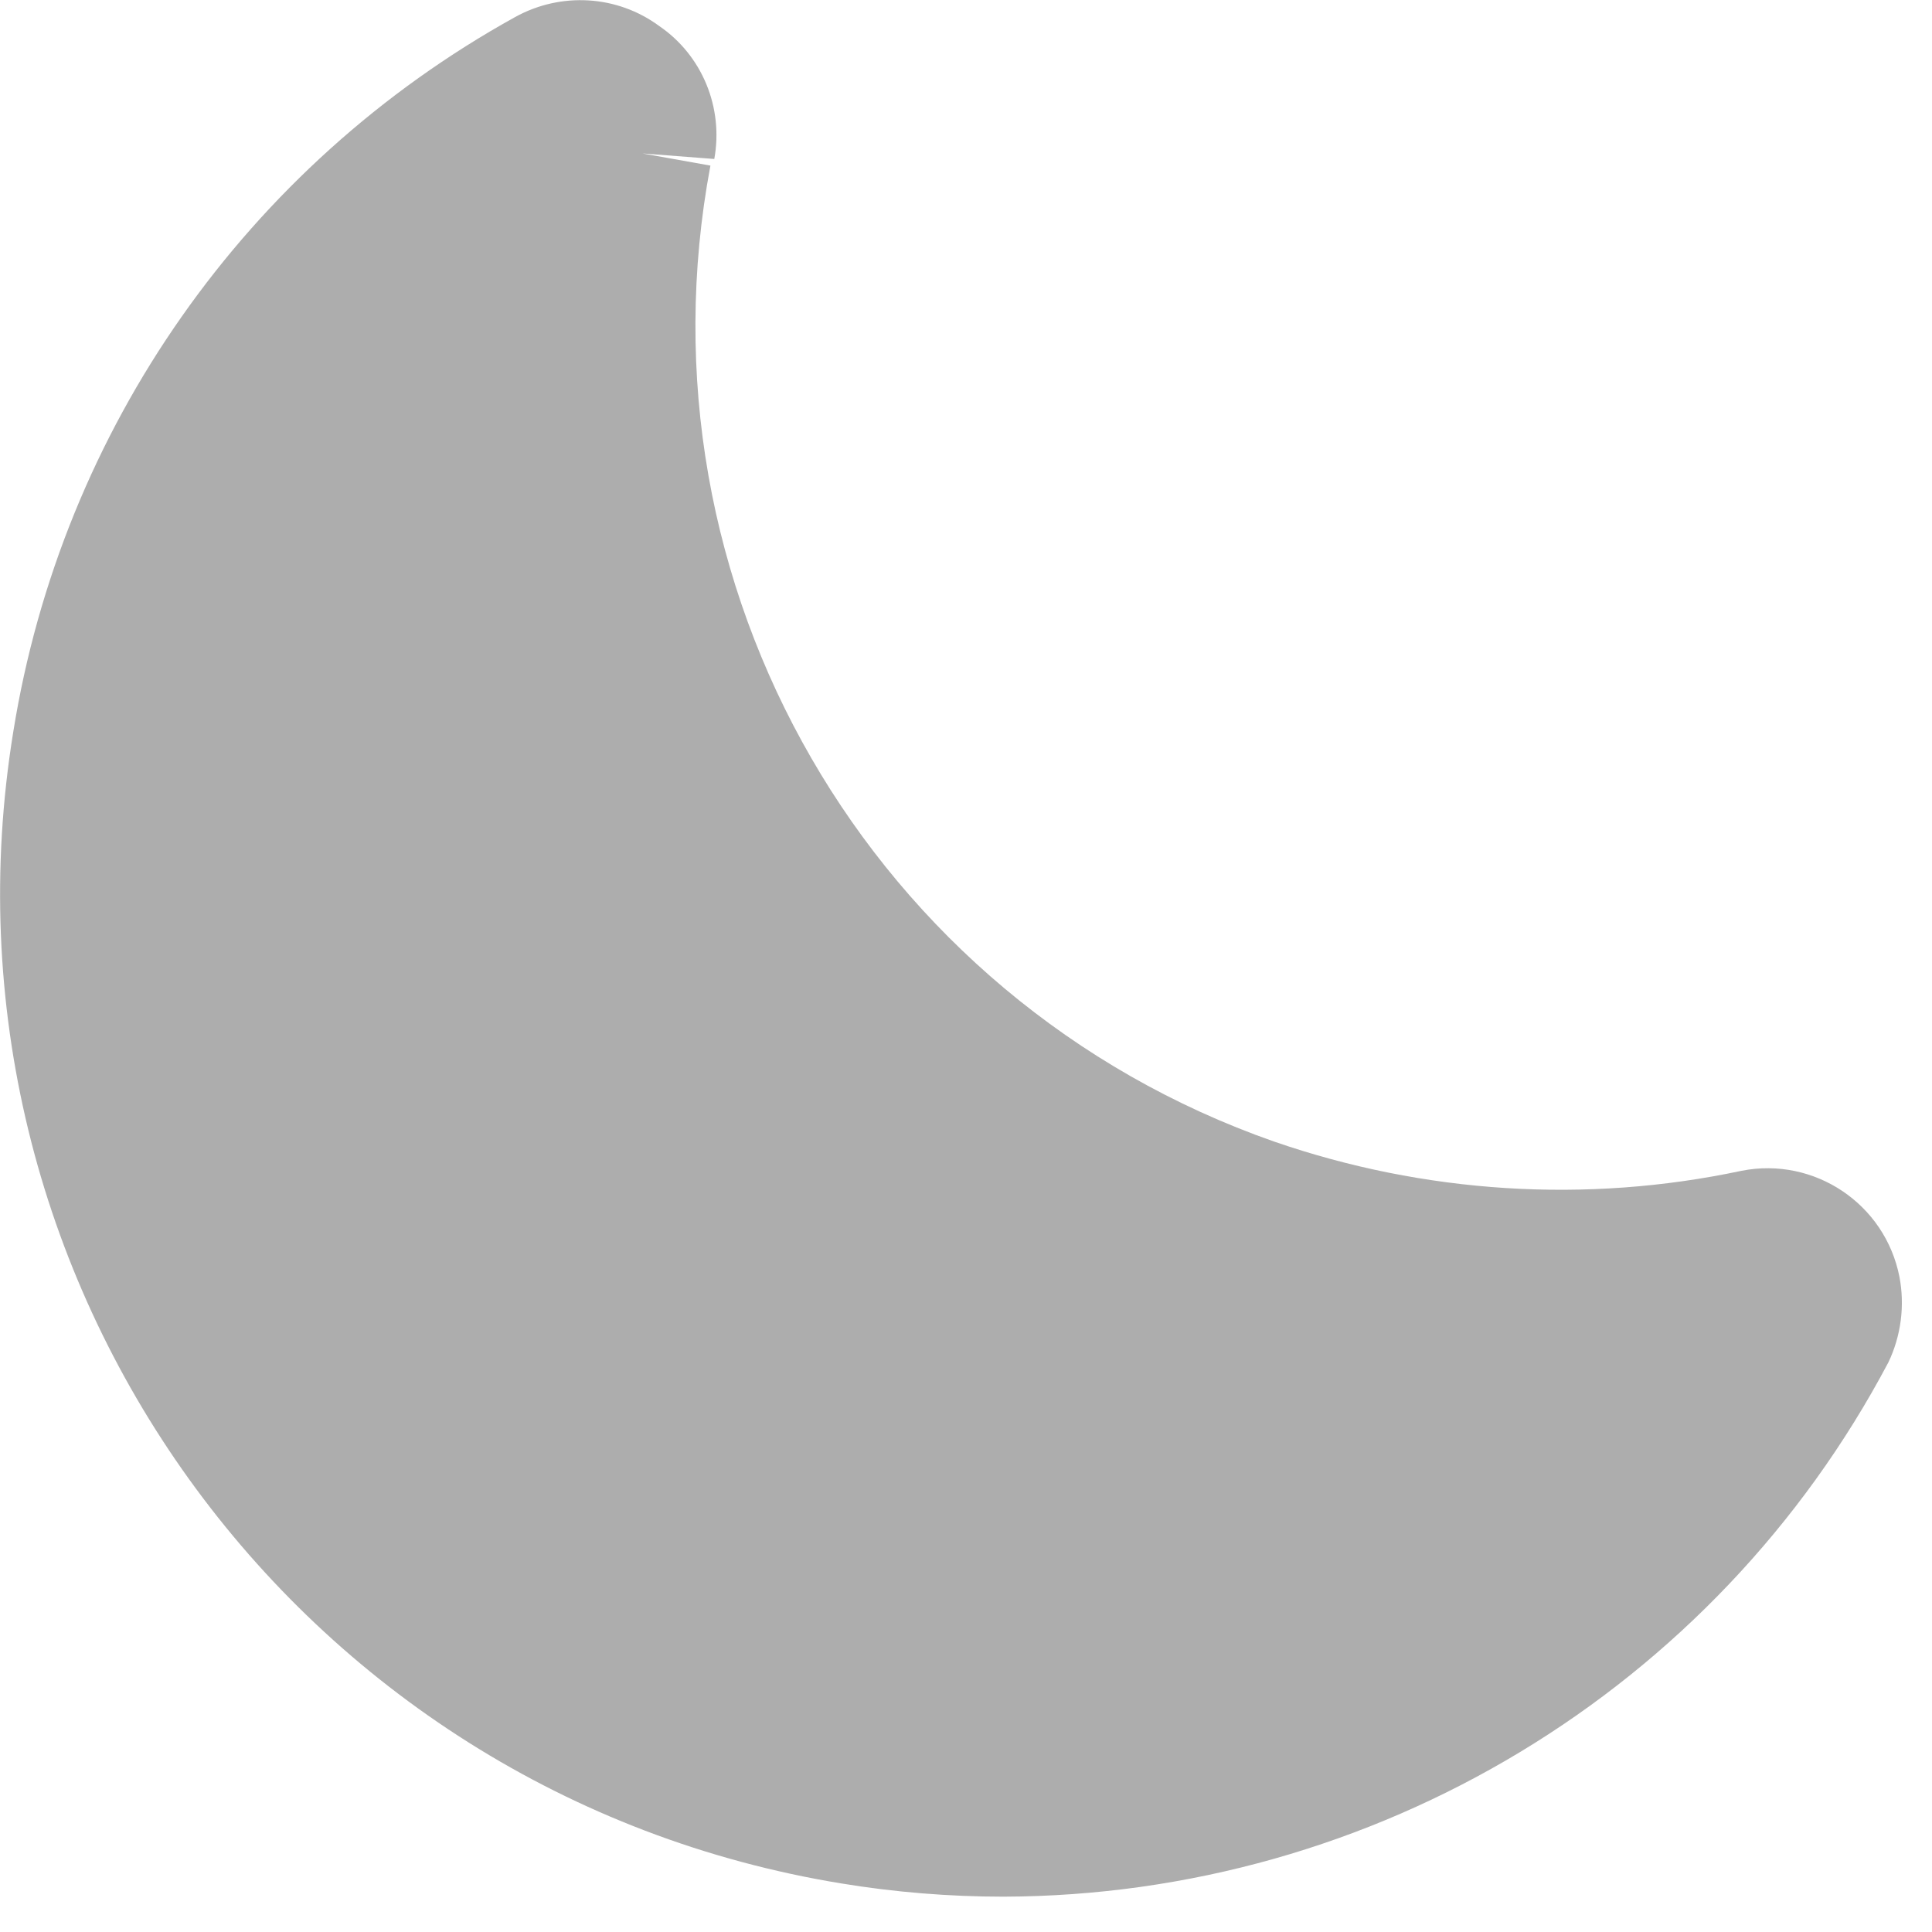
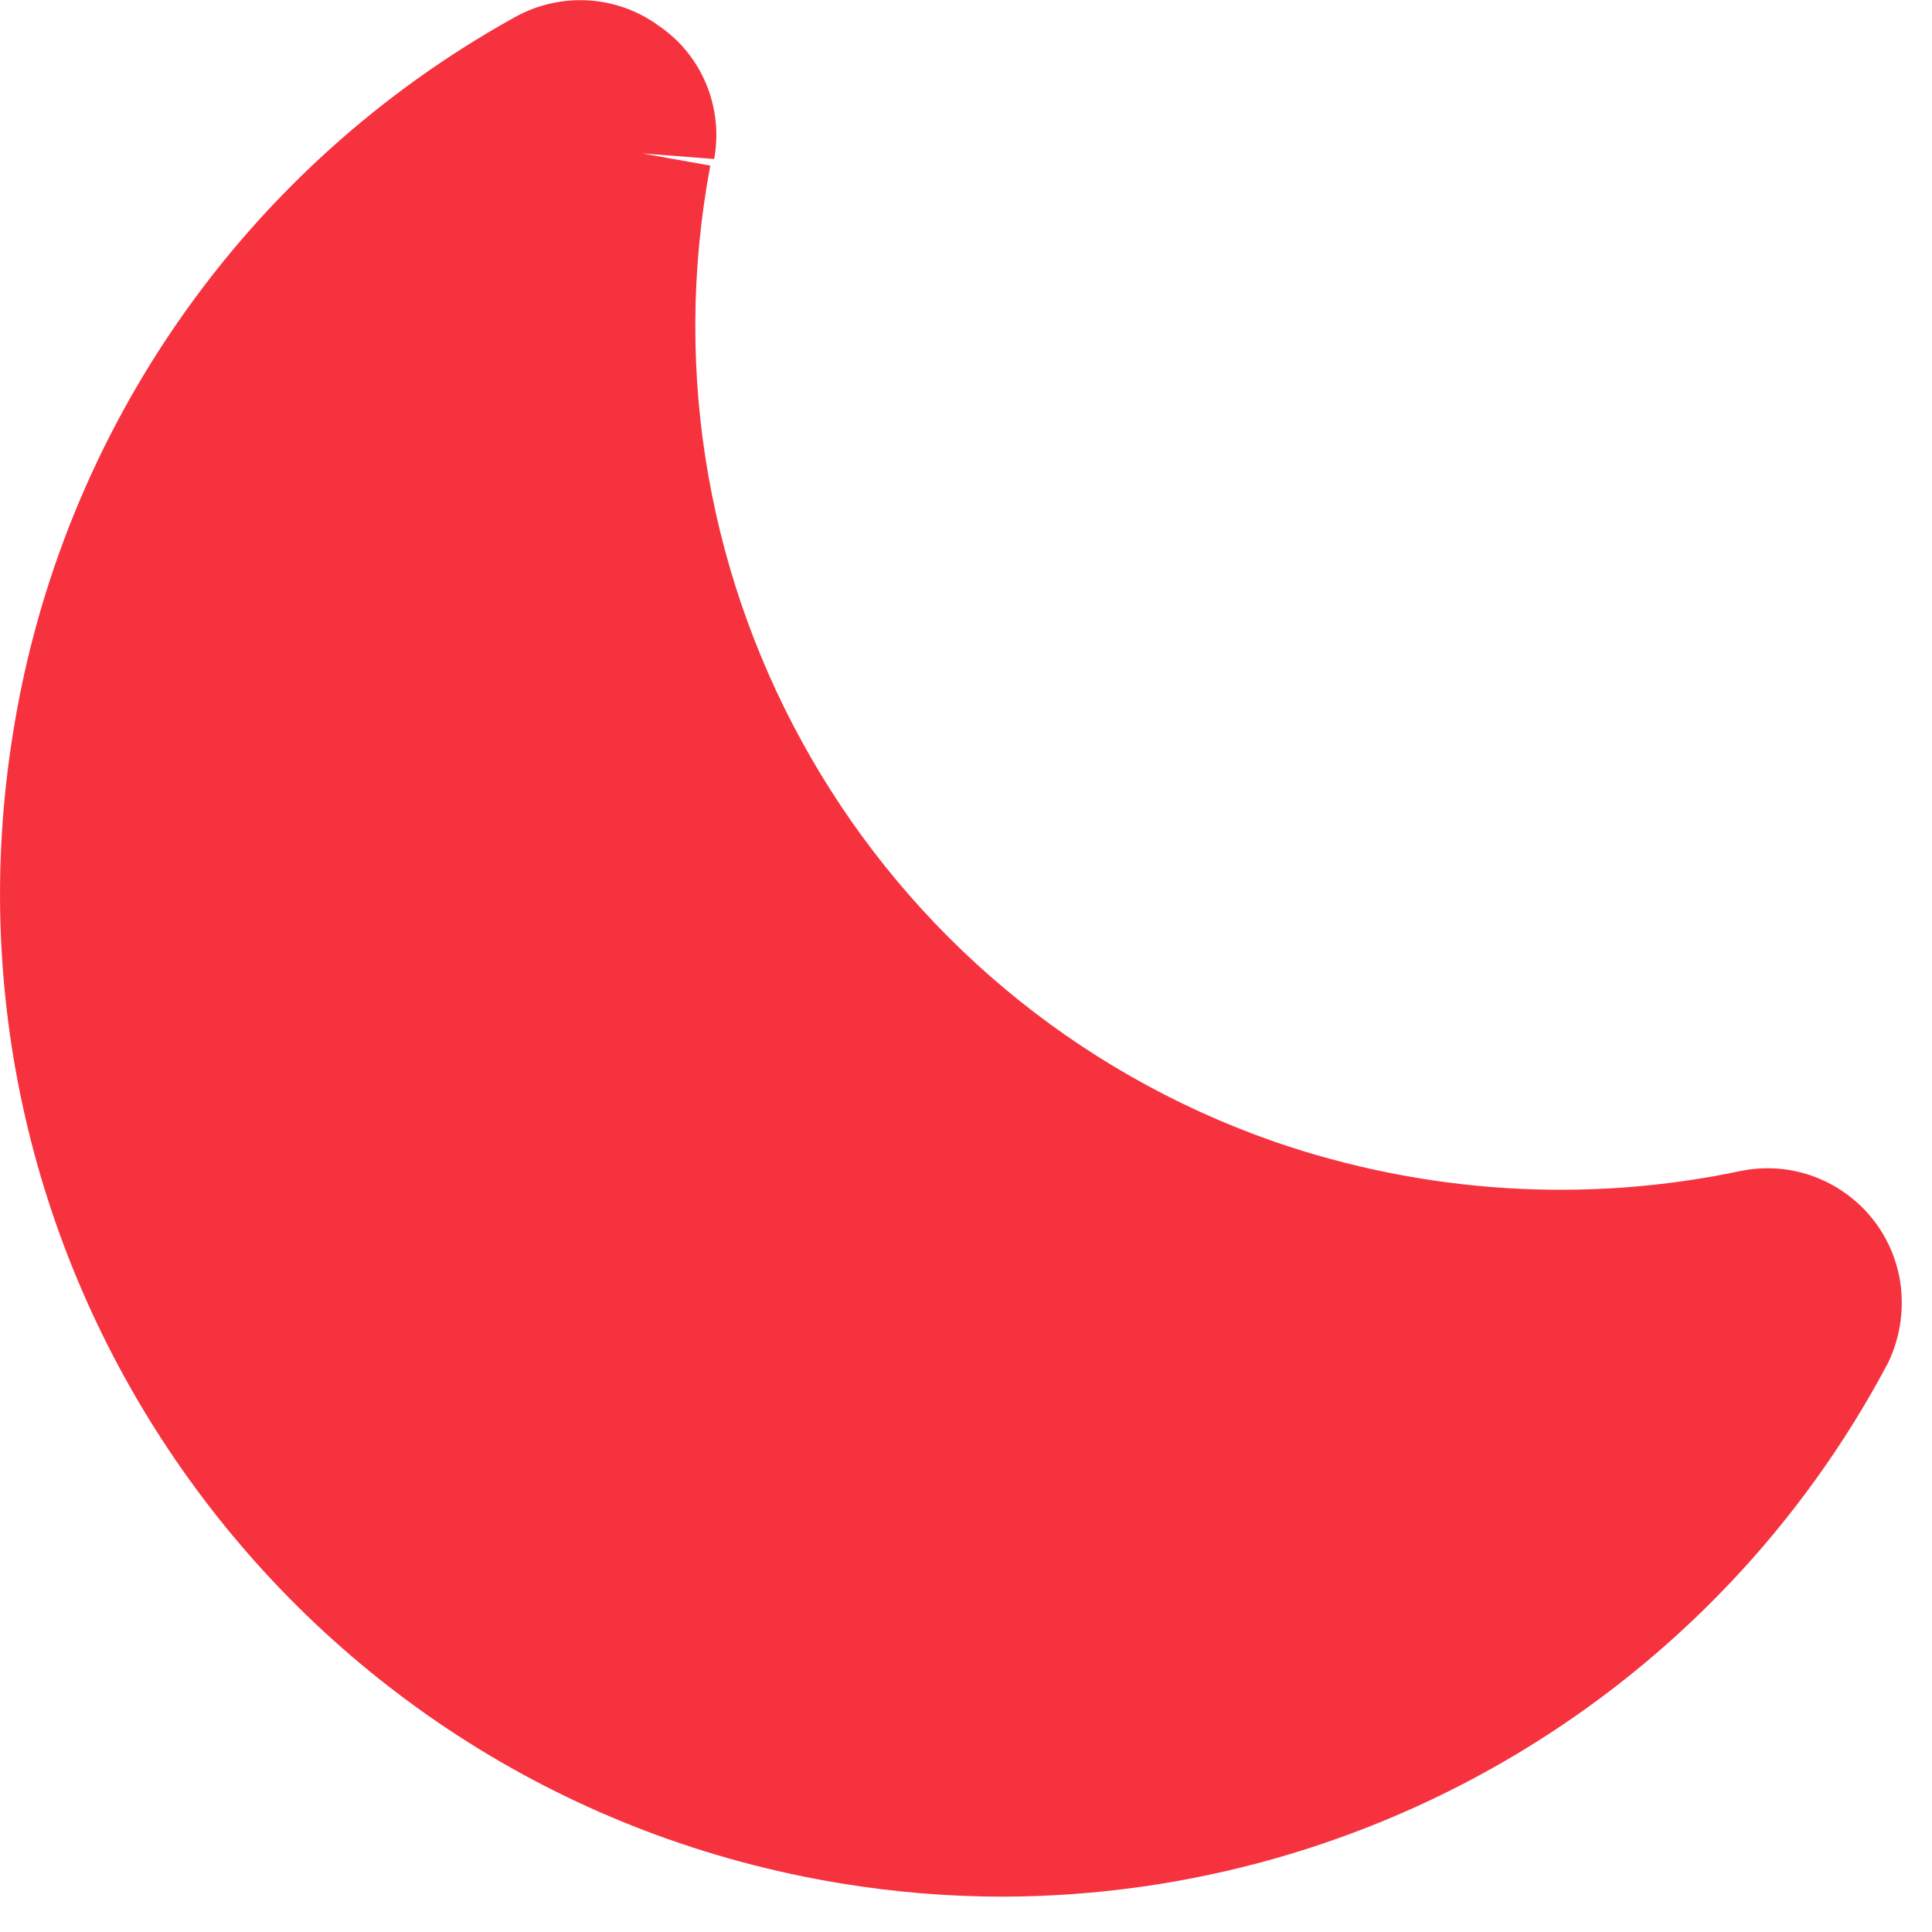
<svg xmlns="http://www.w3.org/2000/svg" width="35" height="35" viewBox="0 0 35 35" fill="none">
-   <path d="M18.18 34.36C17.2 34.36 16.21 34.28 15.24 34.12C5.34 32.5 -1.37 23.16 0.24 13.26C1.12 7.77 4.47 3 9.33 0.31C10.16 -0.15 11.18 -0.09 11.94 0.47C12.72 1 13.11 1.95 12.94 2.88L11.64 2.78L12.87 3C11.44 10.61 15.77 18.12 23.08 20.68C25.8 21.62 28.73 21.81 31.55 21.21C32.87 20.95 34.15 21.81 34.41 23.13C34.51 23.65 34.44 24.2 34.21 24.68C31.07 30.62 24.9 34.34 18.18 34.36Z" fill="#ADADAD" />
+   <path d="M18.178 34.36C17.198 34.36 16.209 34.28 15.239 34.12C5.339 32.5 -1.371 23.16 0.239 13.26C1.119 7.77 4.469 3 9.329 0.31C10.159 -0.15 11.178 -0.09 11.938 0.47C12.719 1 13.108 1.95 12.938 2.88L11.639 2.78L12.868 3C11.438 10.61 15.768 18.12 23.078 20.68C25.799 21.62 28.729 21.81 31.549 21.21C32.868 20.95 34.148 21.81 34.408 23.13C34.508 23.65 34.438 24.2 34.209 24.68C31.069 30.62 24.898 34.34 18.178 34.36Z" fill="#F7323F" />
</svg>
